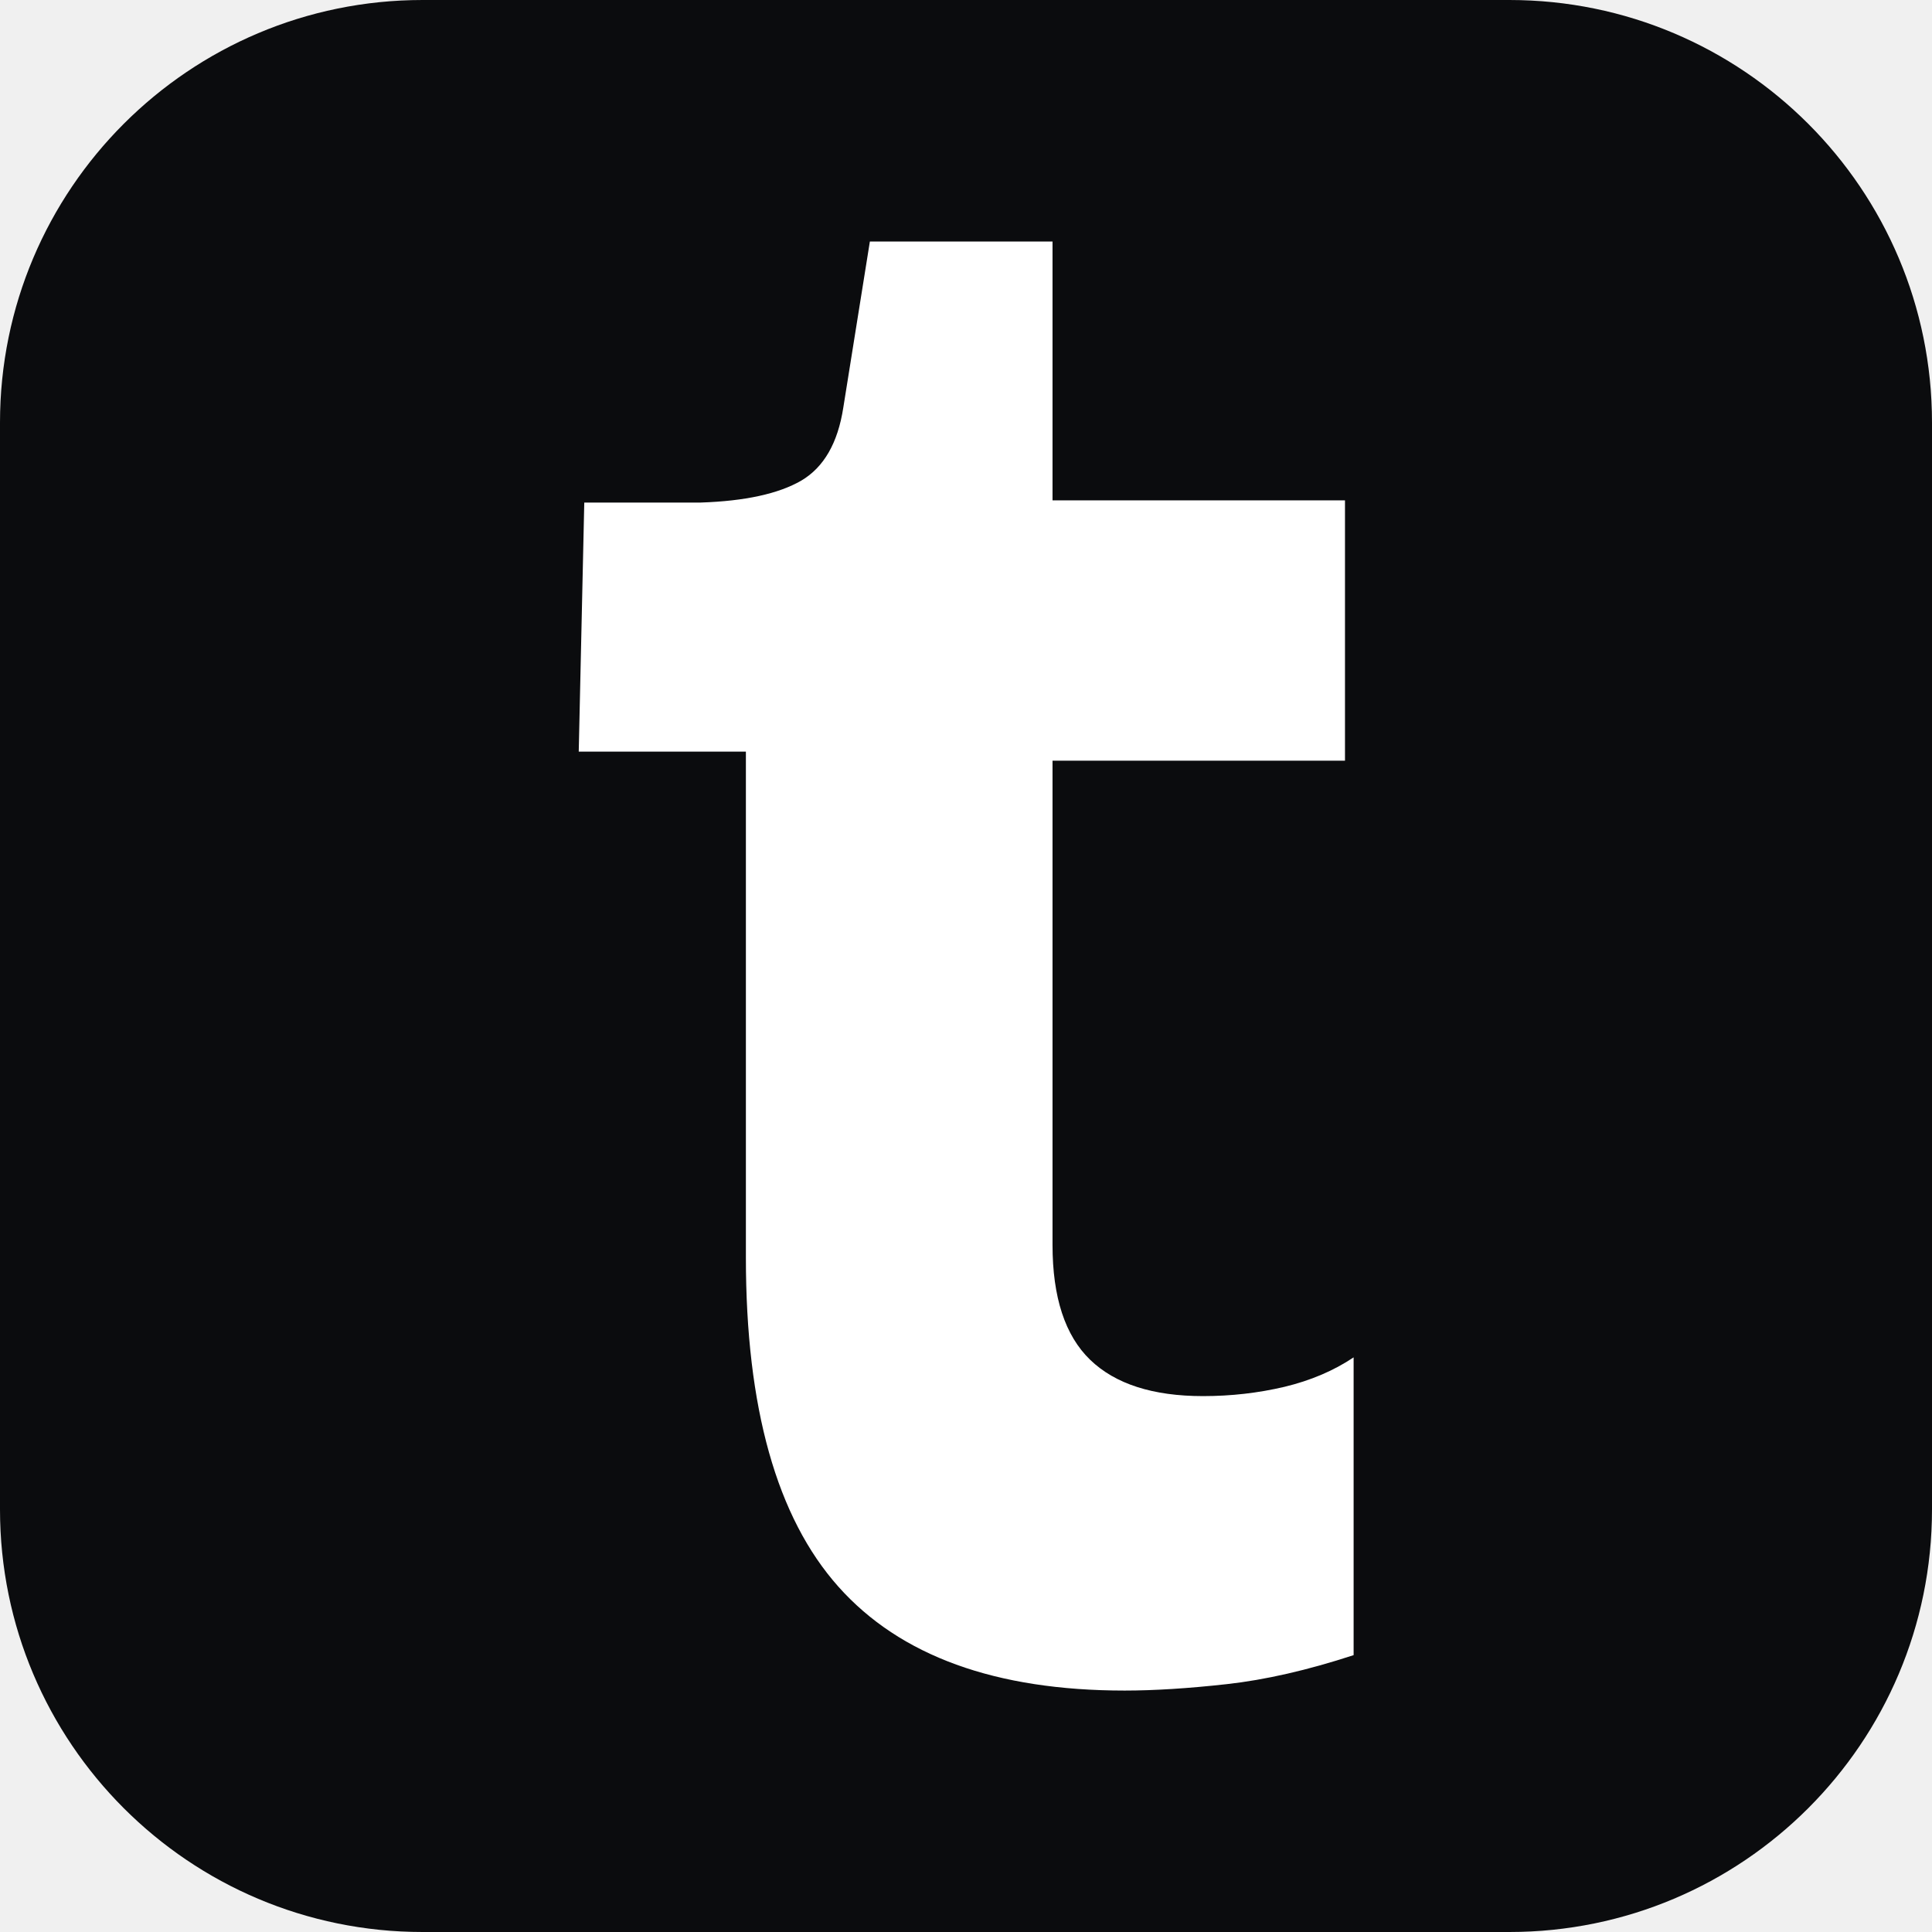
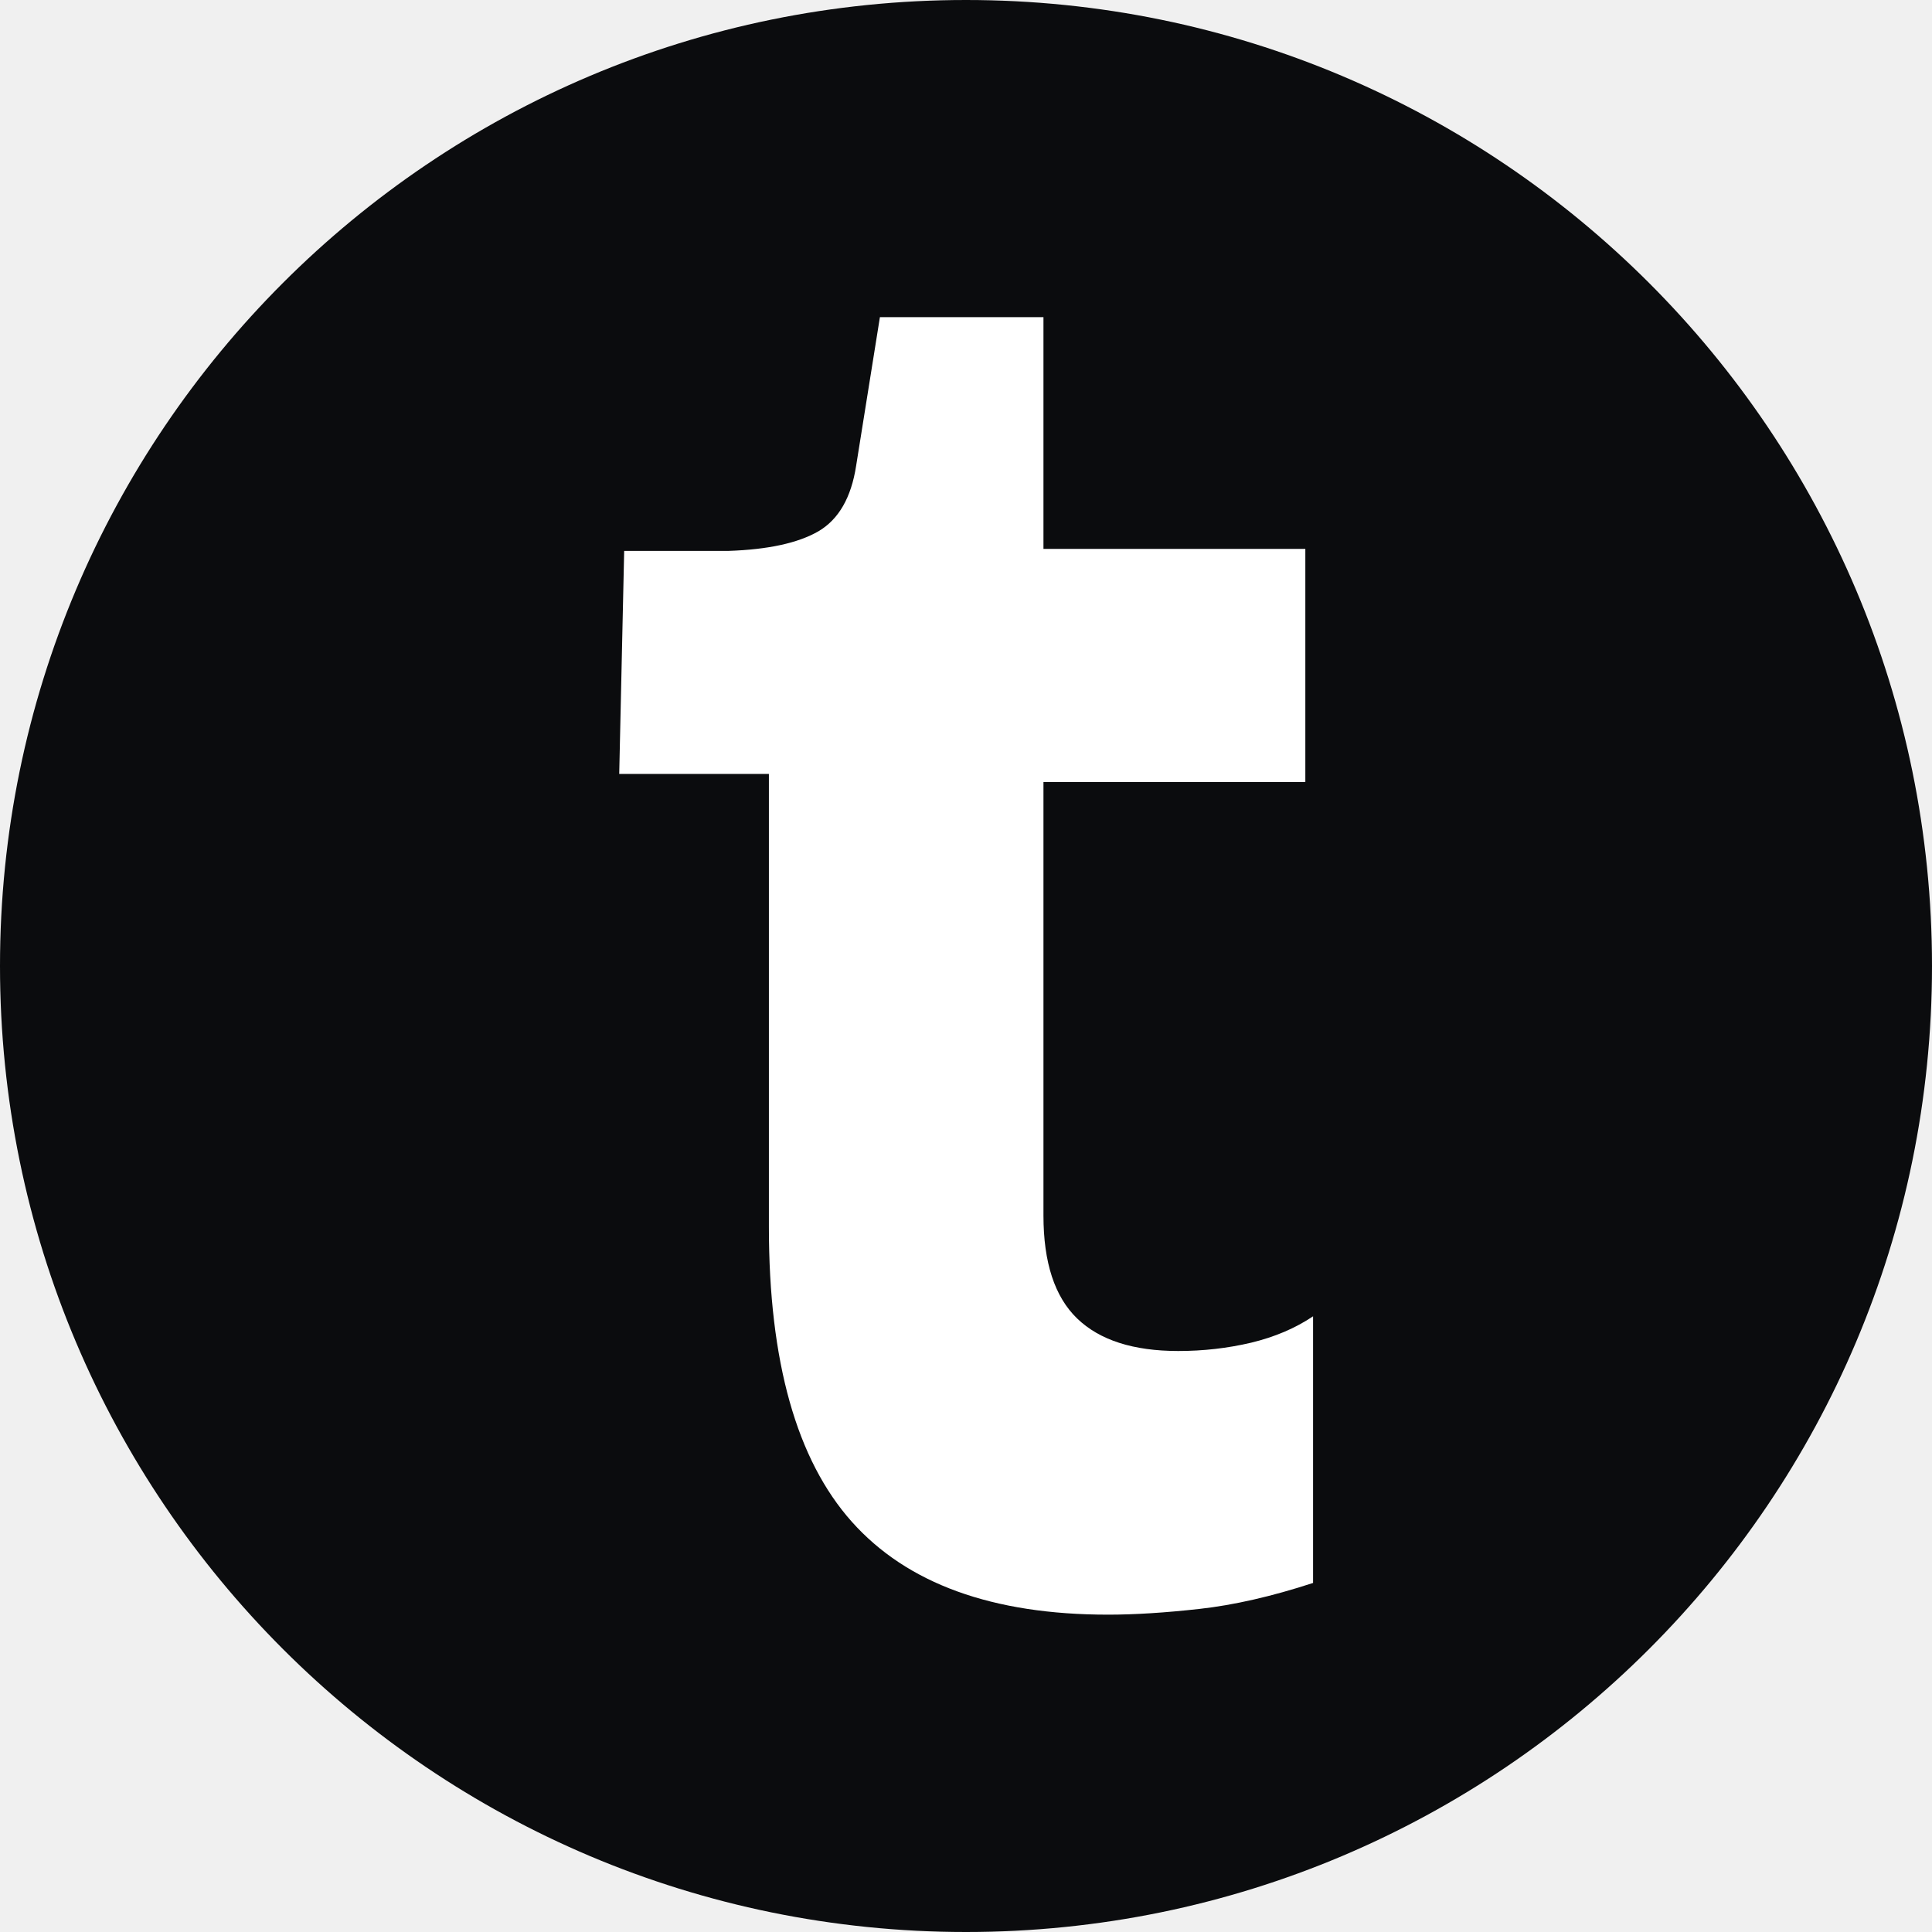
<svg xmlns="http://www.w3.org/2000/svg" viewBox="0 0 64 64">
-   <rect width="64" height="64" rx="14" fill="#0b0c0e" />
-   <path fill="#fff" transform="translate(18.13 55.10) scale(0.07334 -0.07334)" d="M260.8 -12.3Q173.3 -12.3 131.5 34.6Q89.7 81.5 89.7 183.3V411.8H14.2L16.7 524.3H69.3Q99.3 525.3 114.7 534.2Q130 543.2 133.7 567.2L145.7 642.2H228.2V525.3H360.3V407.7H228.2V189Q228.2 153.5 245.2 137.1Q262.2 120.7 296.2 120.7Q315.2 120.7 333 124.9Q350.8 129.2 364.2 138.2V3.7Q333 -6.5 306.9 -9.4Q280.8 -12.3 260.8 -12.3Z" />
+   <circle cx="32" cy="32" r="32" fill="#0b0c0e" />
+   <path fill="#fff" transform="translate(19.58 52.68) scale(0.06567 -0.06567)" d="M260.8 -12.3Q173.3 -12.3 131.5 34.6Q89.7 81.5 89.7 183.3V411.8H14.2L16.7 524.3H69.3Q99.3 525.3 114.7 534.2Q130 543.2 133.7 567.2L145.7 642.2H228.2V525.3H360.3V407.7H228.2V189Q228.2 153.5 245.2 137.1Q262.2 120.7 296.2 120.7Q315.2 120.7 333 124.9Q350.8 129.2 364.2 138.2V3.7Q333 -6.5 306.9 -9.4Q280.8 -12.3 260.8 -12.3Z" />
</svg>
